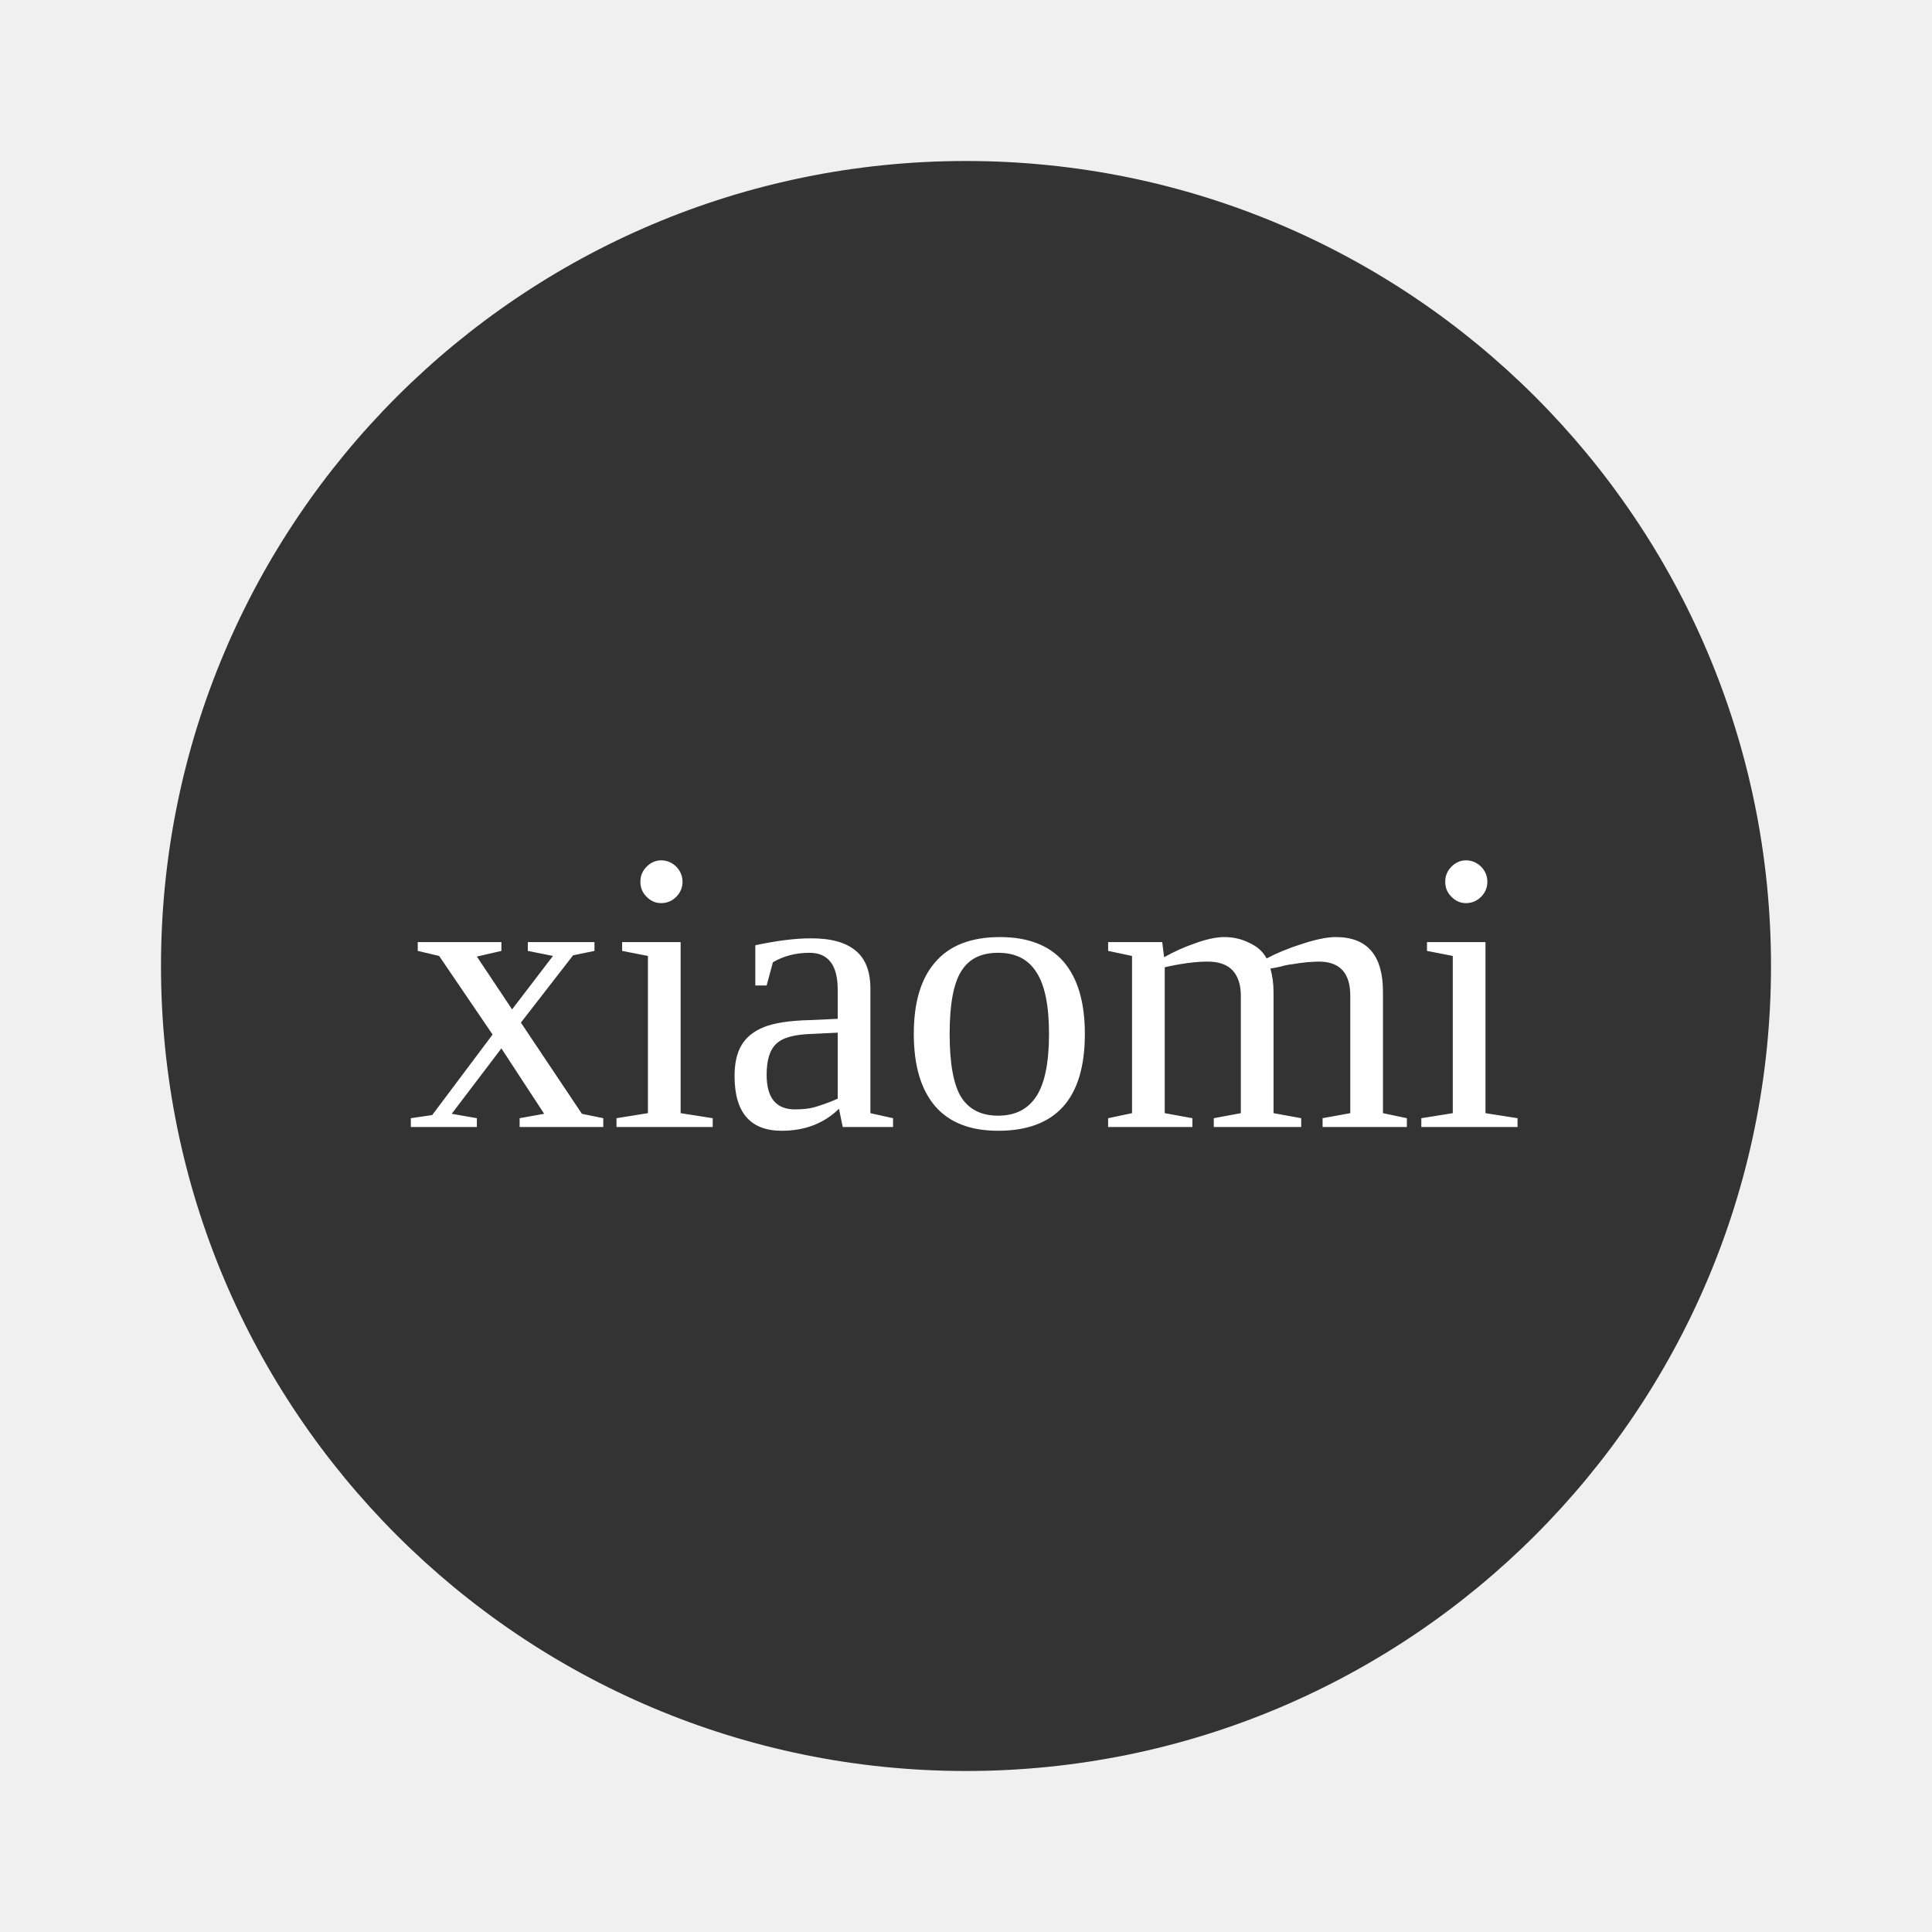
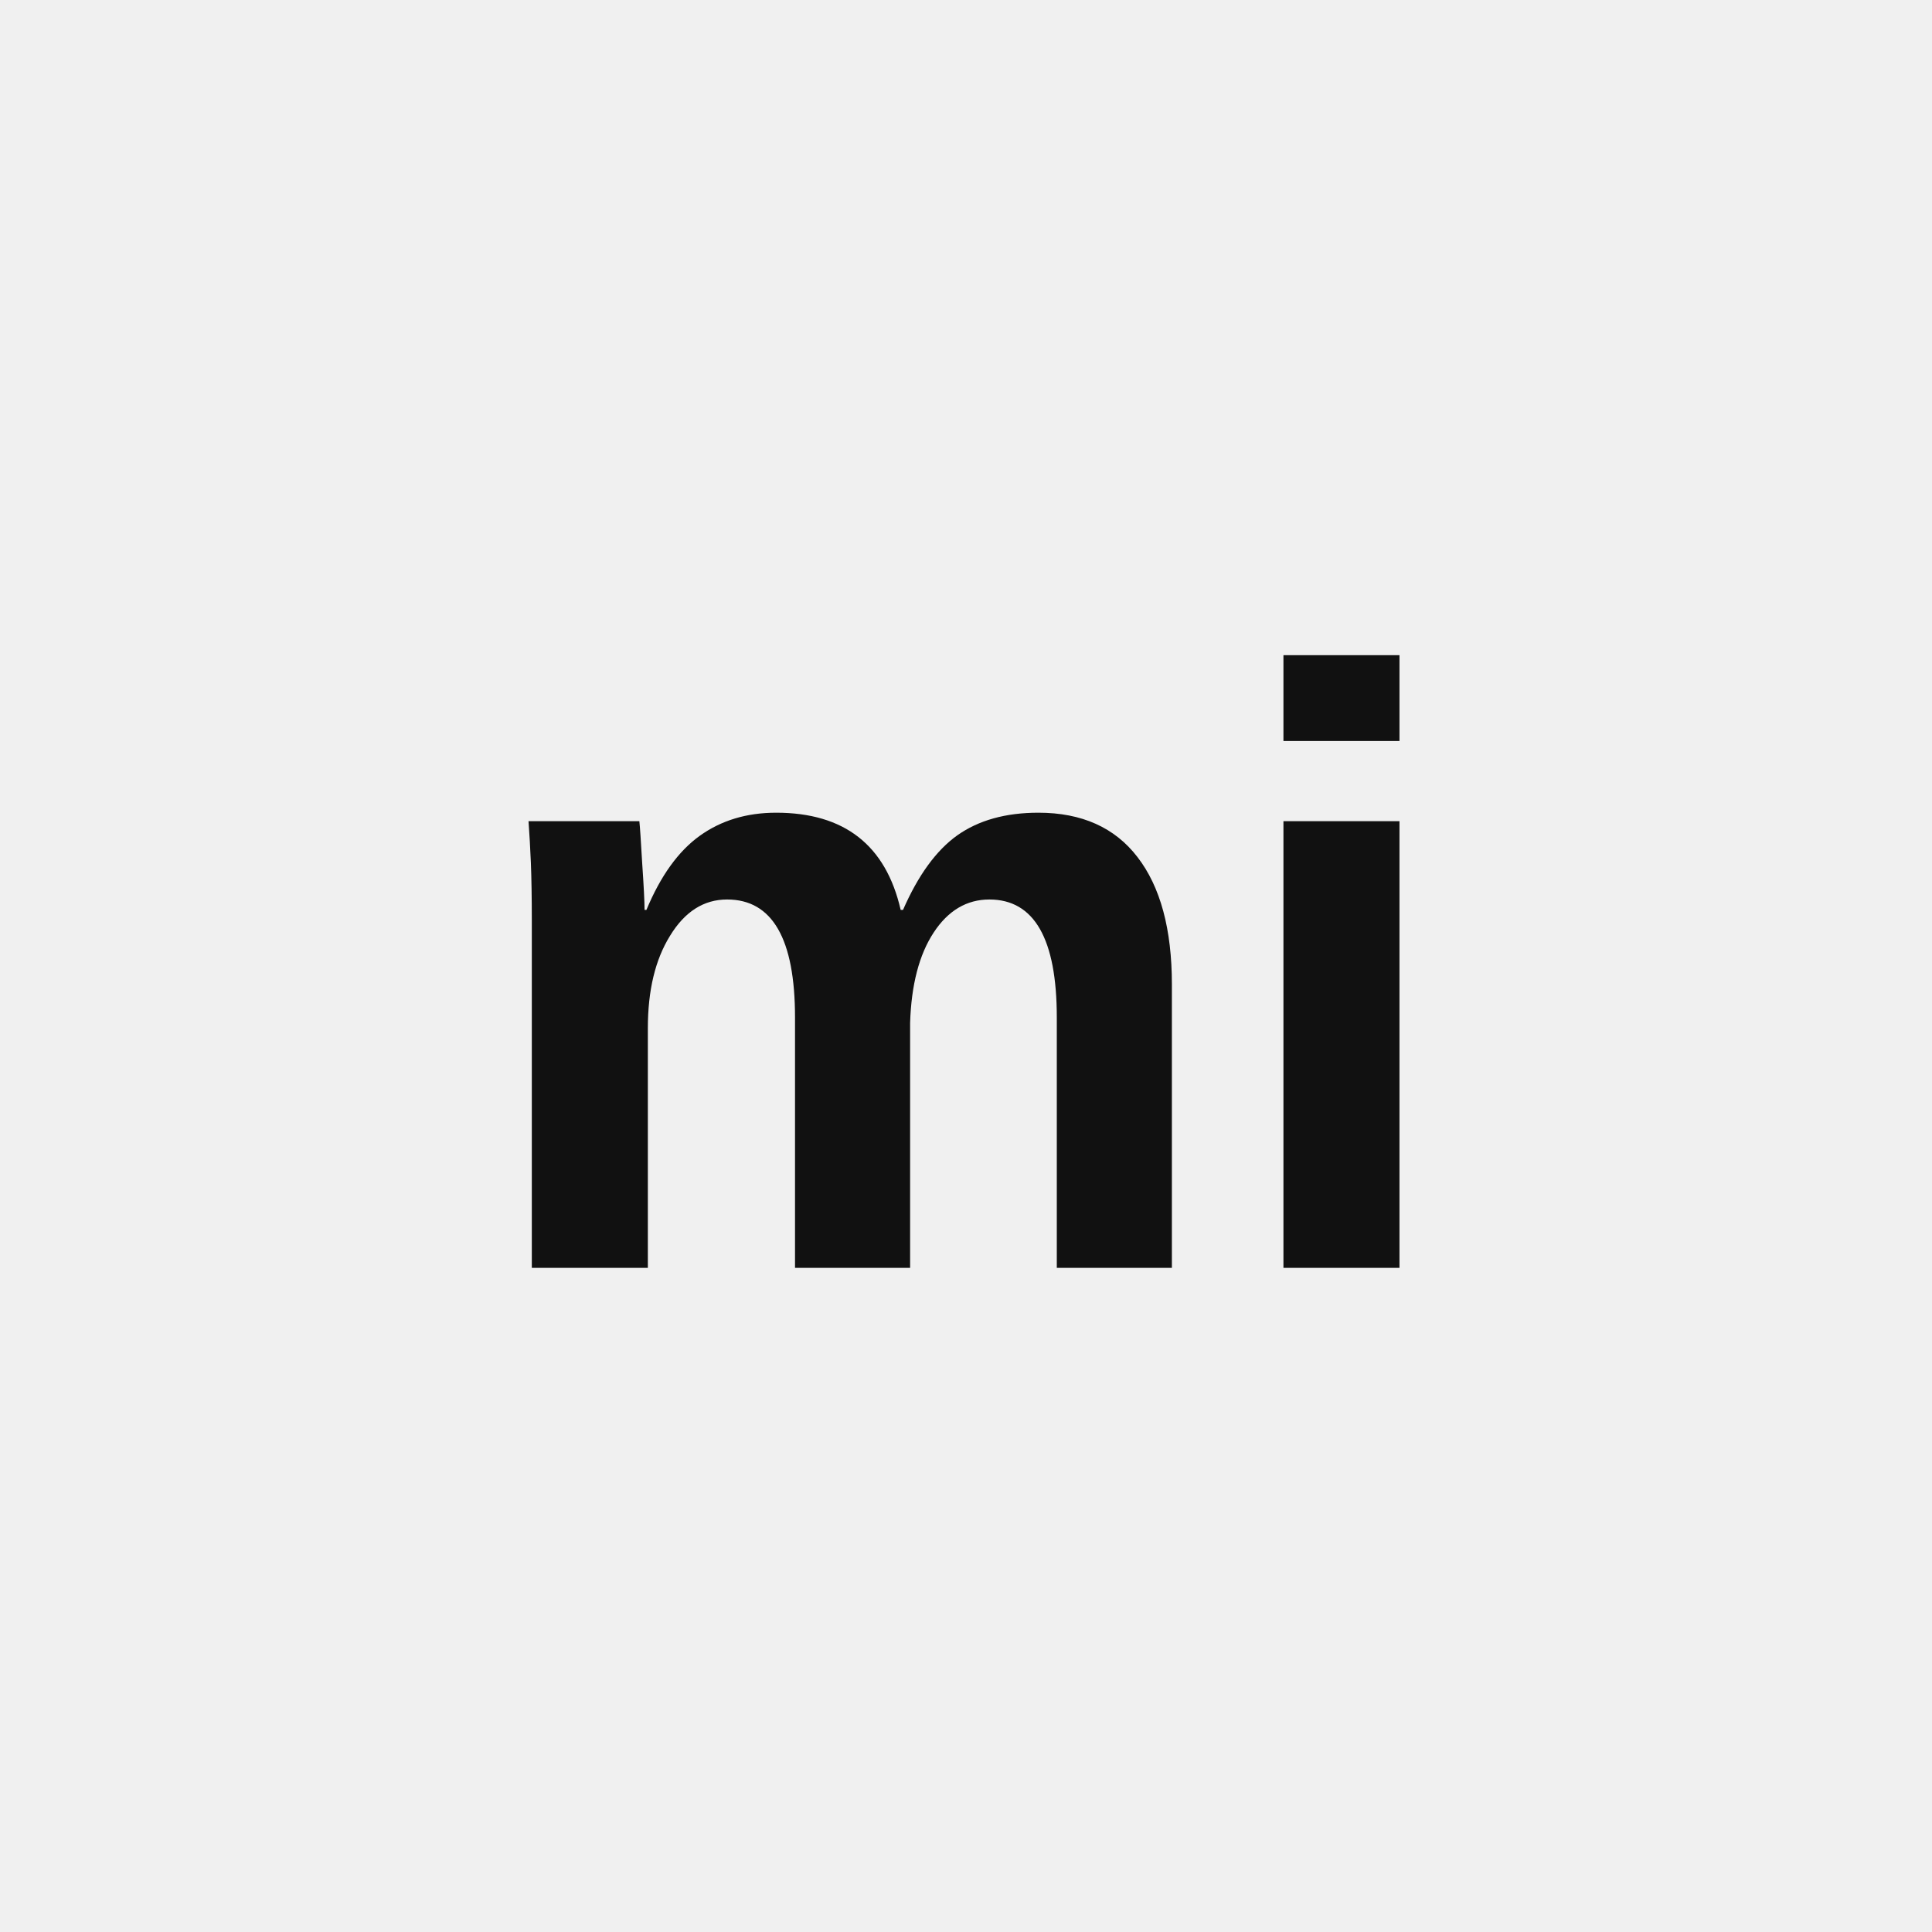
- <svg xmlns="http://www.w3.org/2000/svg" viewBox="0 0 48 48">
-   <circle cx="24" cy="24" r="20" fill="#333" />
-   <text x="24" y="28" text-anchor="middle" fill="white" font-size="10">xiaomi</text>
+ <svg xmlns="http://www.w3.org/2000/svg" viewBox="0 0 64 64" fill="none">
+   <text x="32" y="42" text-anchor="middle" font-family="Arial, Helvetica, sans-serif" font-size="28" font-weight="700" fill="#111111">mi</text>
</svg>
